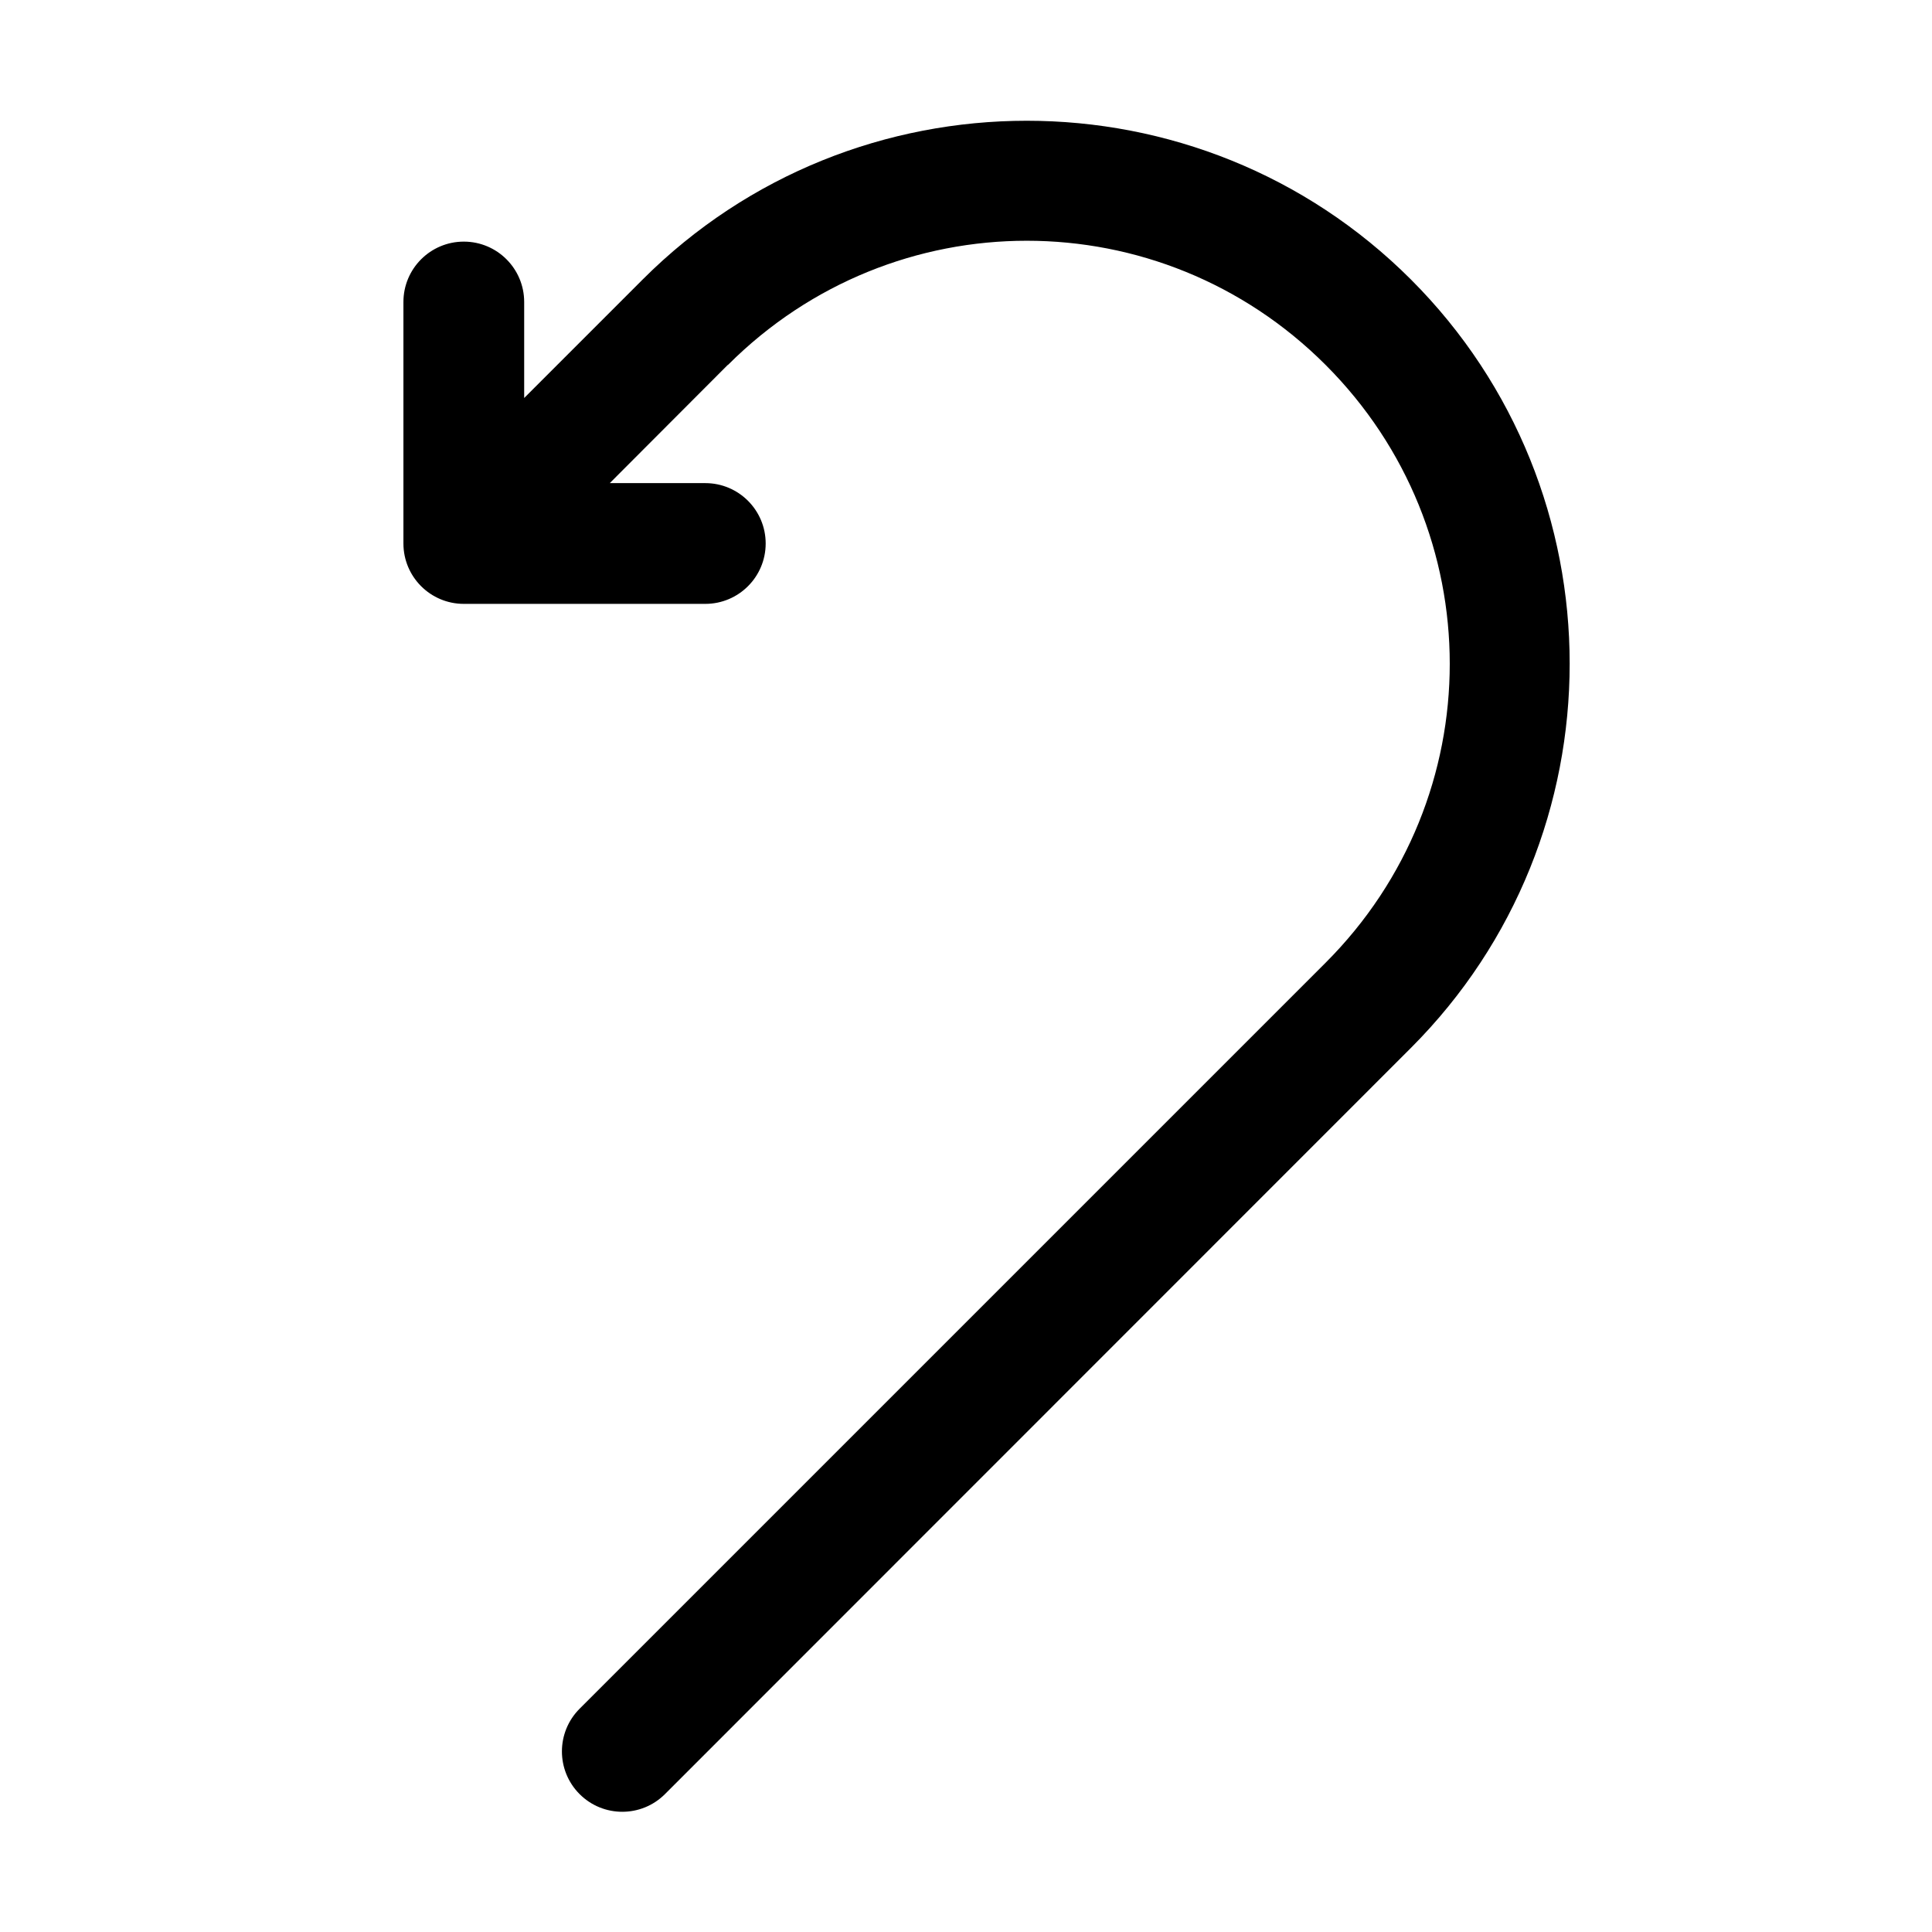
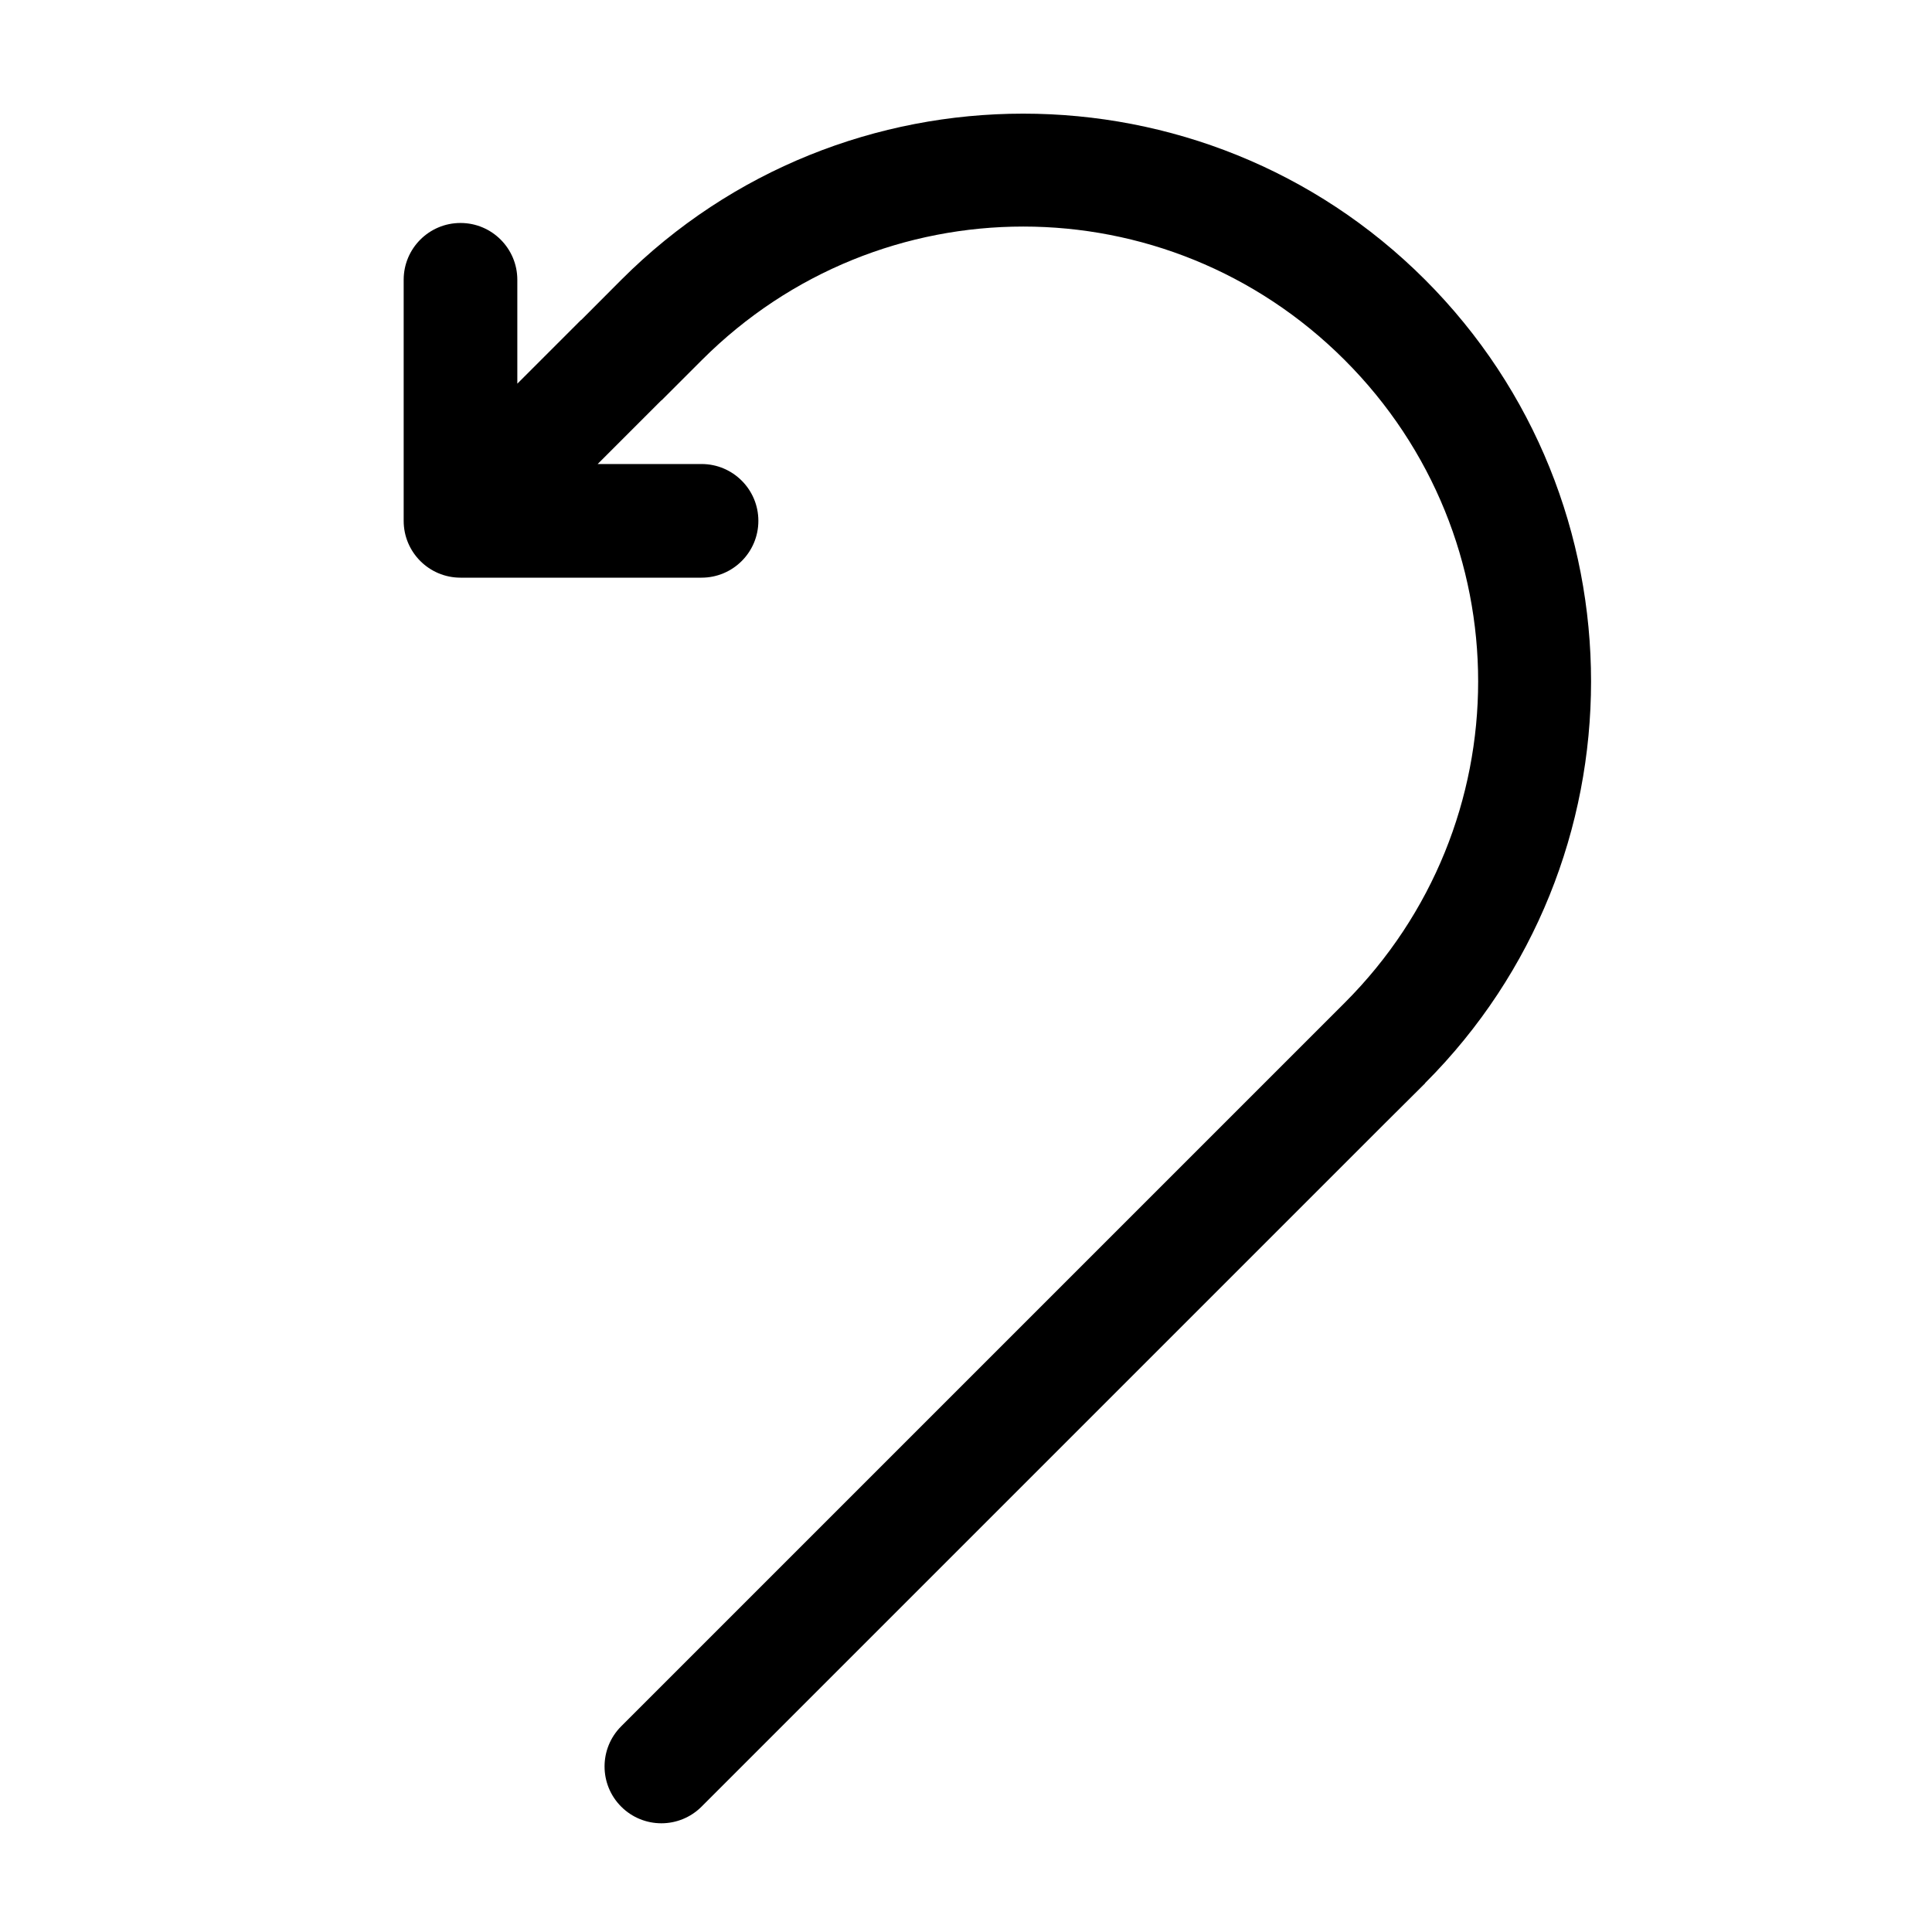
- <svg xmlns="http://www.w3.org/2000/svg" width="16" height="16" version="1.1" viewBox="0 0 16 16">
-   <path d="m8.504 1c-1.153 3e-7-2.305.438-3.182 1.315a.5.5 0 00-.002.002l-.979.979v-.795a.5.5 0 00-.5-.5.5.5 0 00-.5.5v2a.5.5 0 00.5.5h2a.5.5 0 00.5-.5.5.5 0 00-.5-.5h-.791l.977-.979a.5.5 0 00.002 0c1.371-1.371 3.578-1.371 4.949 0s1.371 3.58 0 4.951l-6.178 6.178a.5.5 0 000 .707.5.5 0 00.707 0l6.178-6.18c1.752-1.753 1.753-4.61 0-6.363-.877-.877-2.029-1.315-3.182-1.315z" />
+ <svg xmlns="http://www.w3.org/2000/svg" width="17" height="17" version="1.1" viewBox="0 0 17 17">
+   <path d="m9.004 1c1.281 0 2.561.487 3.535 1.461 1.948 1.948 1.948 5.122 0 7.07a.5.5 0 010 .002l-.354.352-6.012 6.012a.5.5 0 01-.707 0 .5.5 0 010-.707l6.012-6.012.354-.354c1.566-1.566 1.566-4.09 0-5.656-1.566-1.566-4.09-1.566-5.656 0l-.354.354h-.002l-.561.561h.914a.5.5 0 01.5.5.5.5 0 01-.5.5h-2.121a.5.5 0 01-.5-.5v-2.121a.5.5 0 01.5-.5.5.5 0 01.5.5v.914l.561-.561h.002l.353-.354c.974-.974 2.255-1.461 3.535-1.461z" />
</svg>
